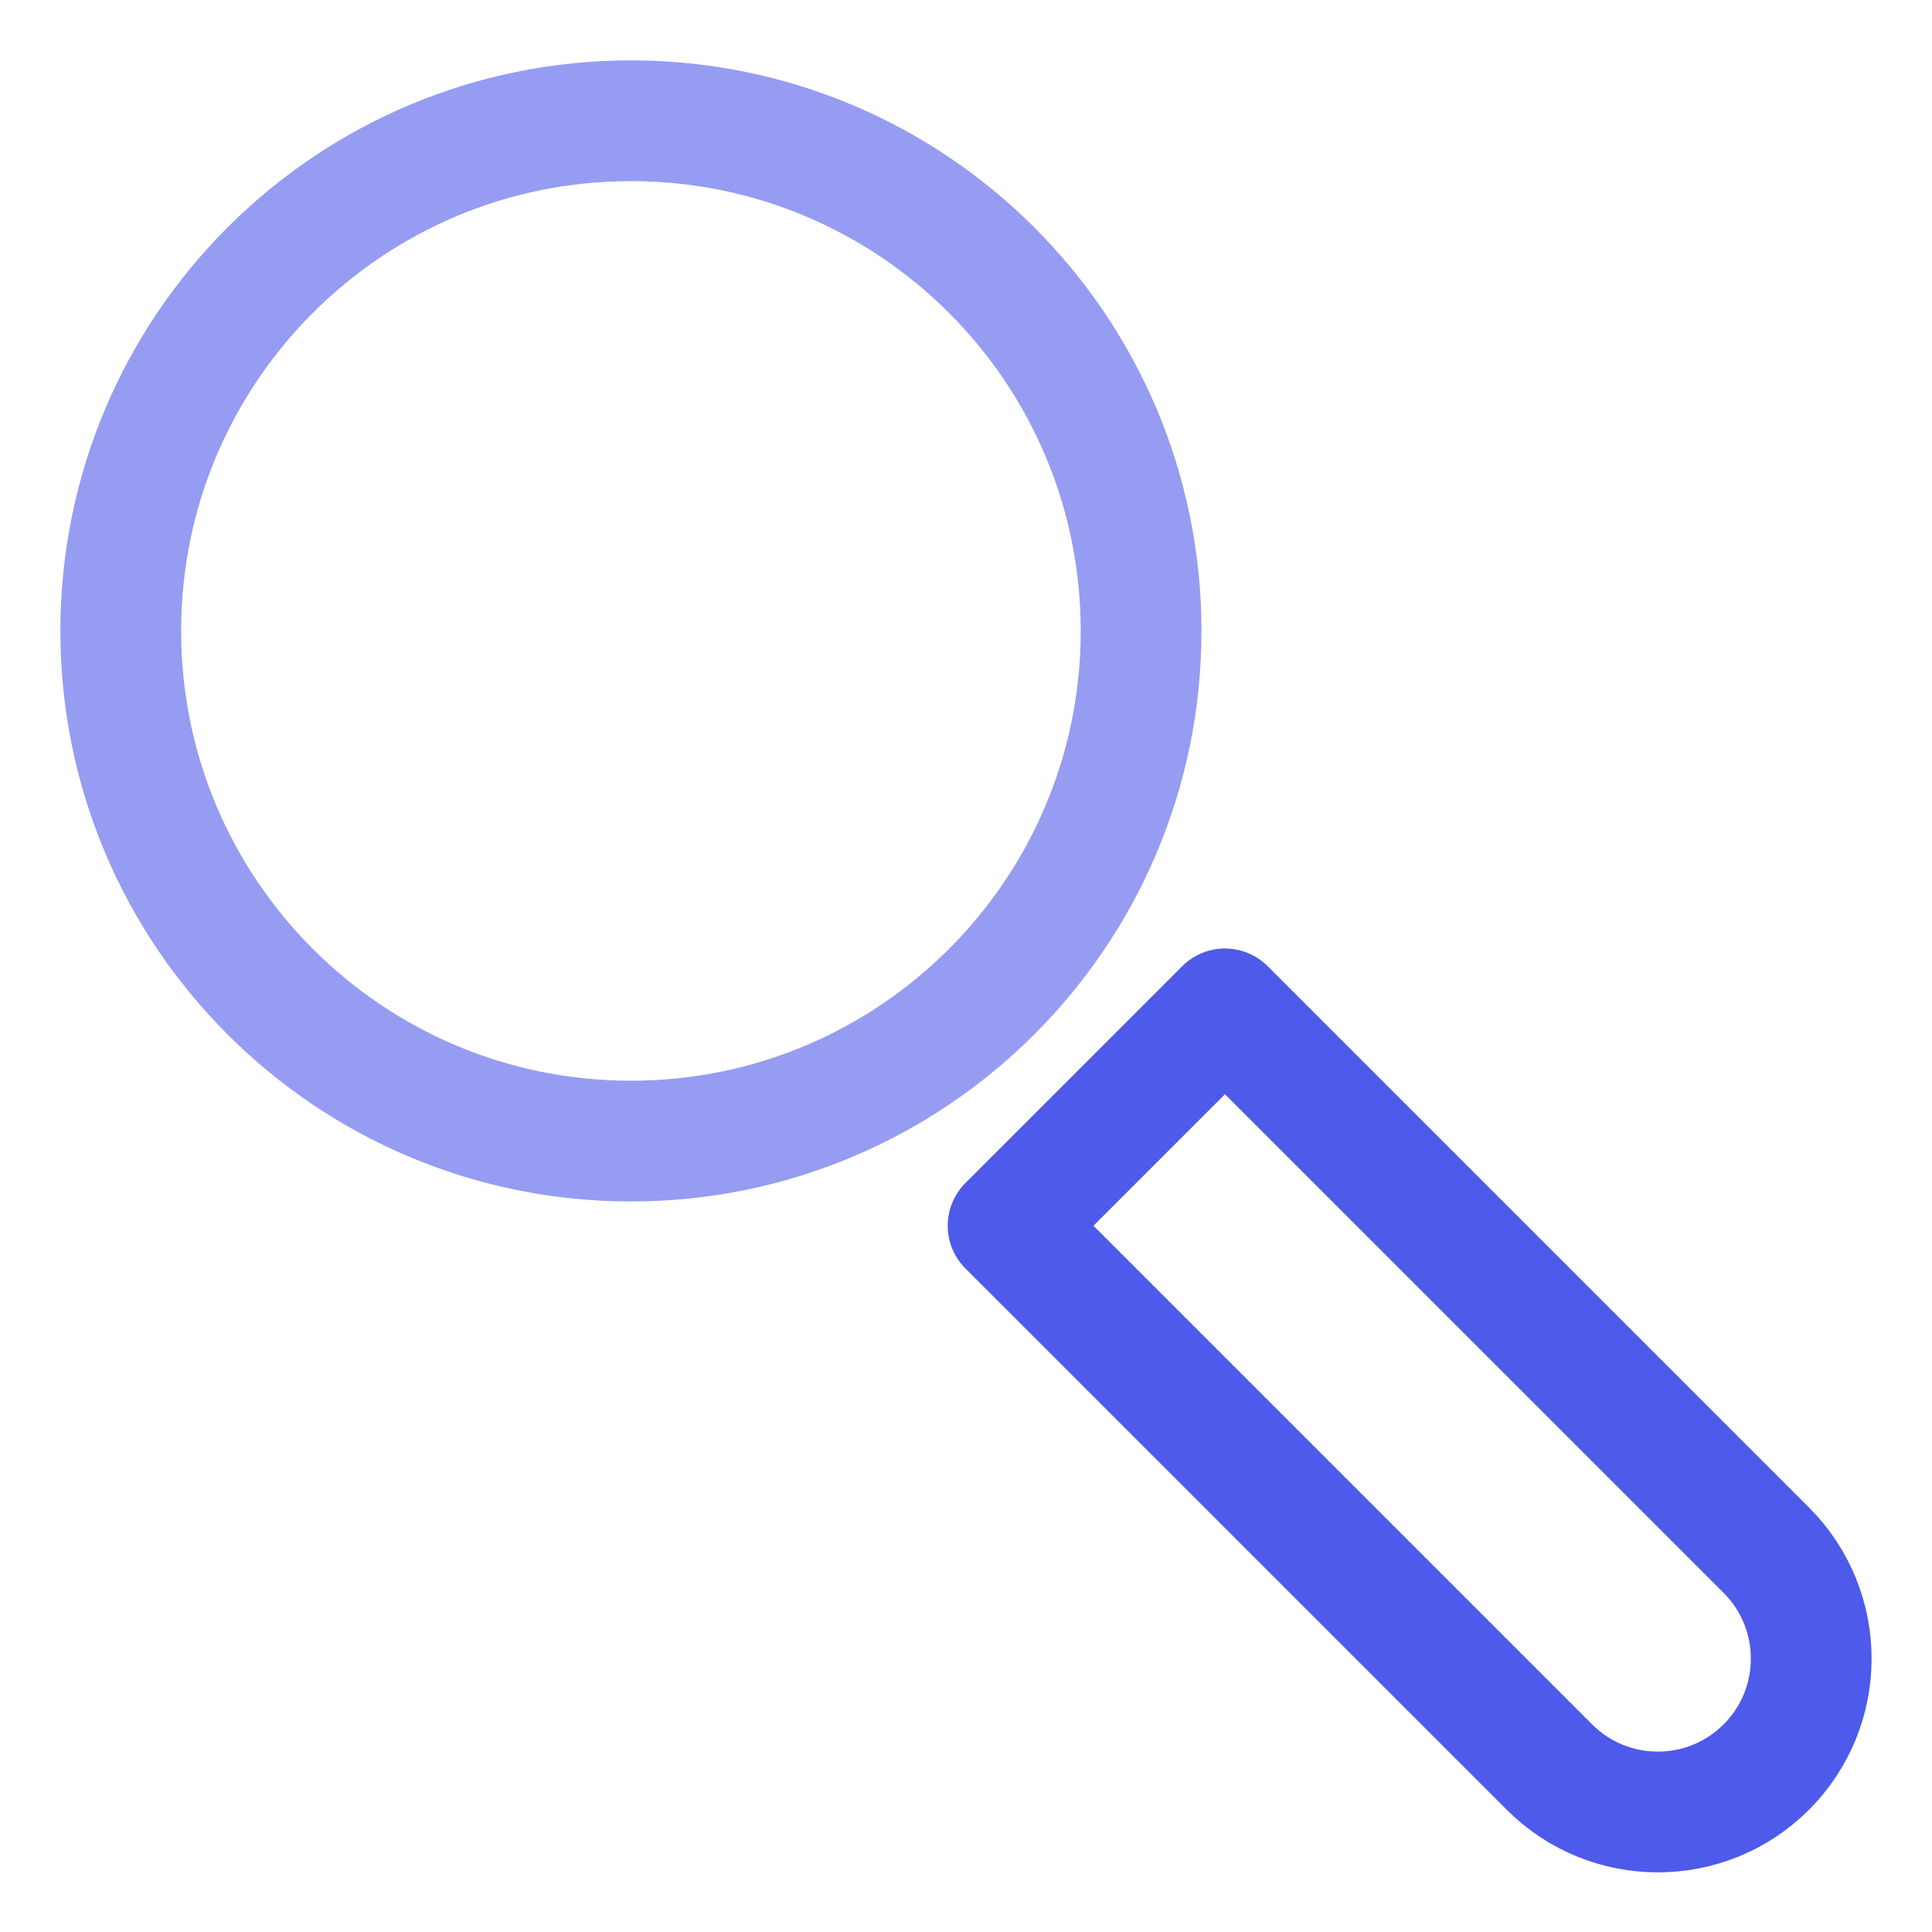
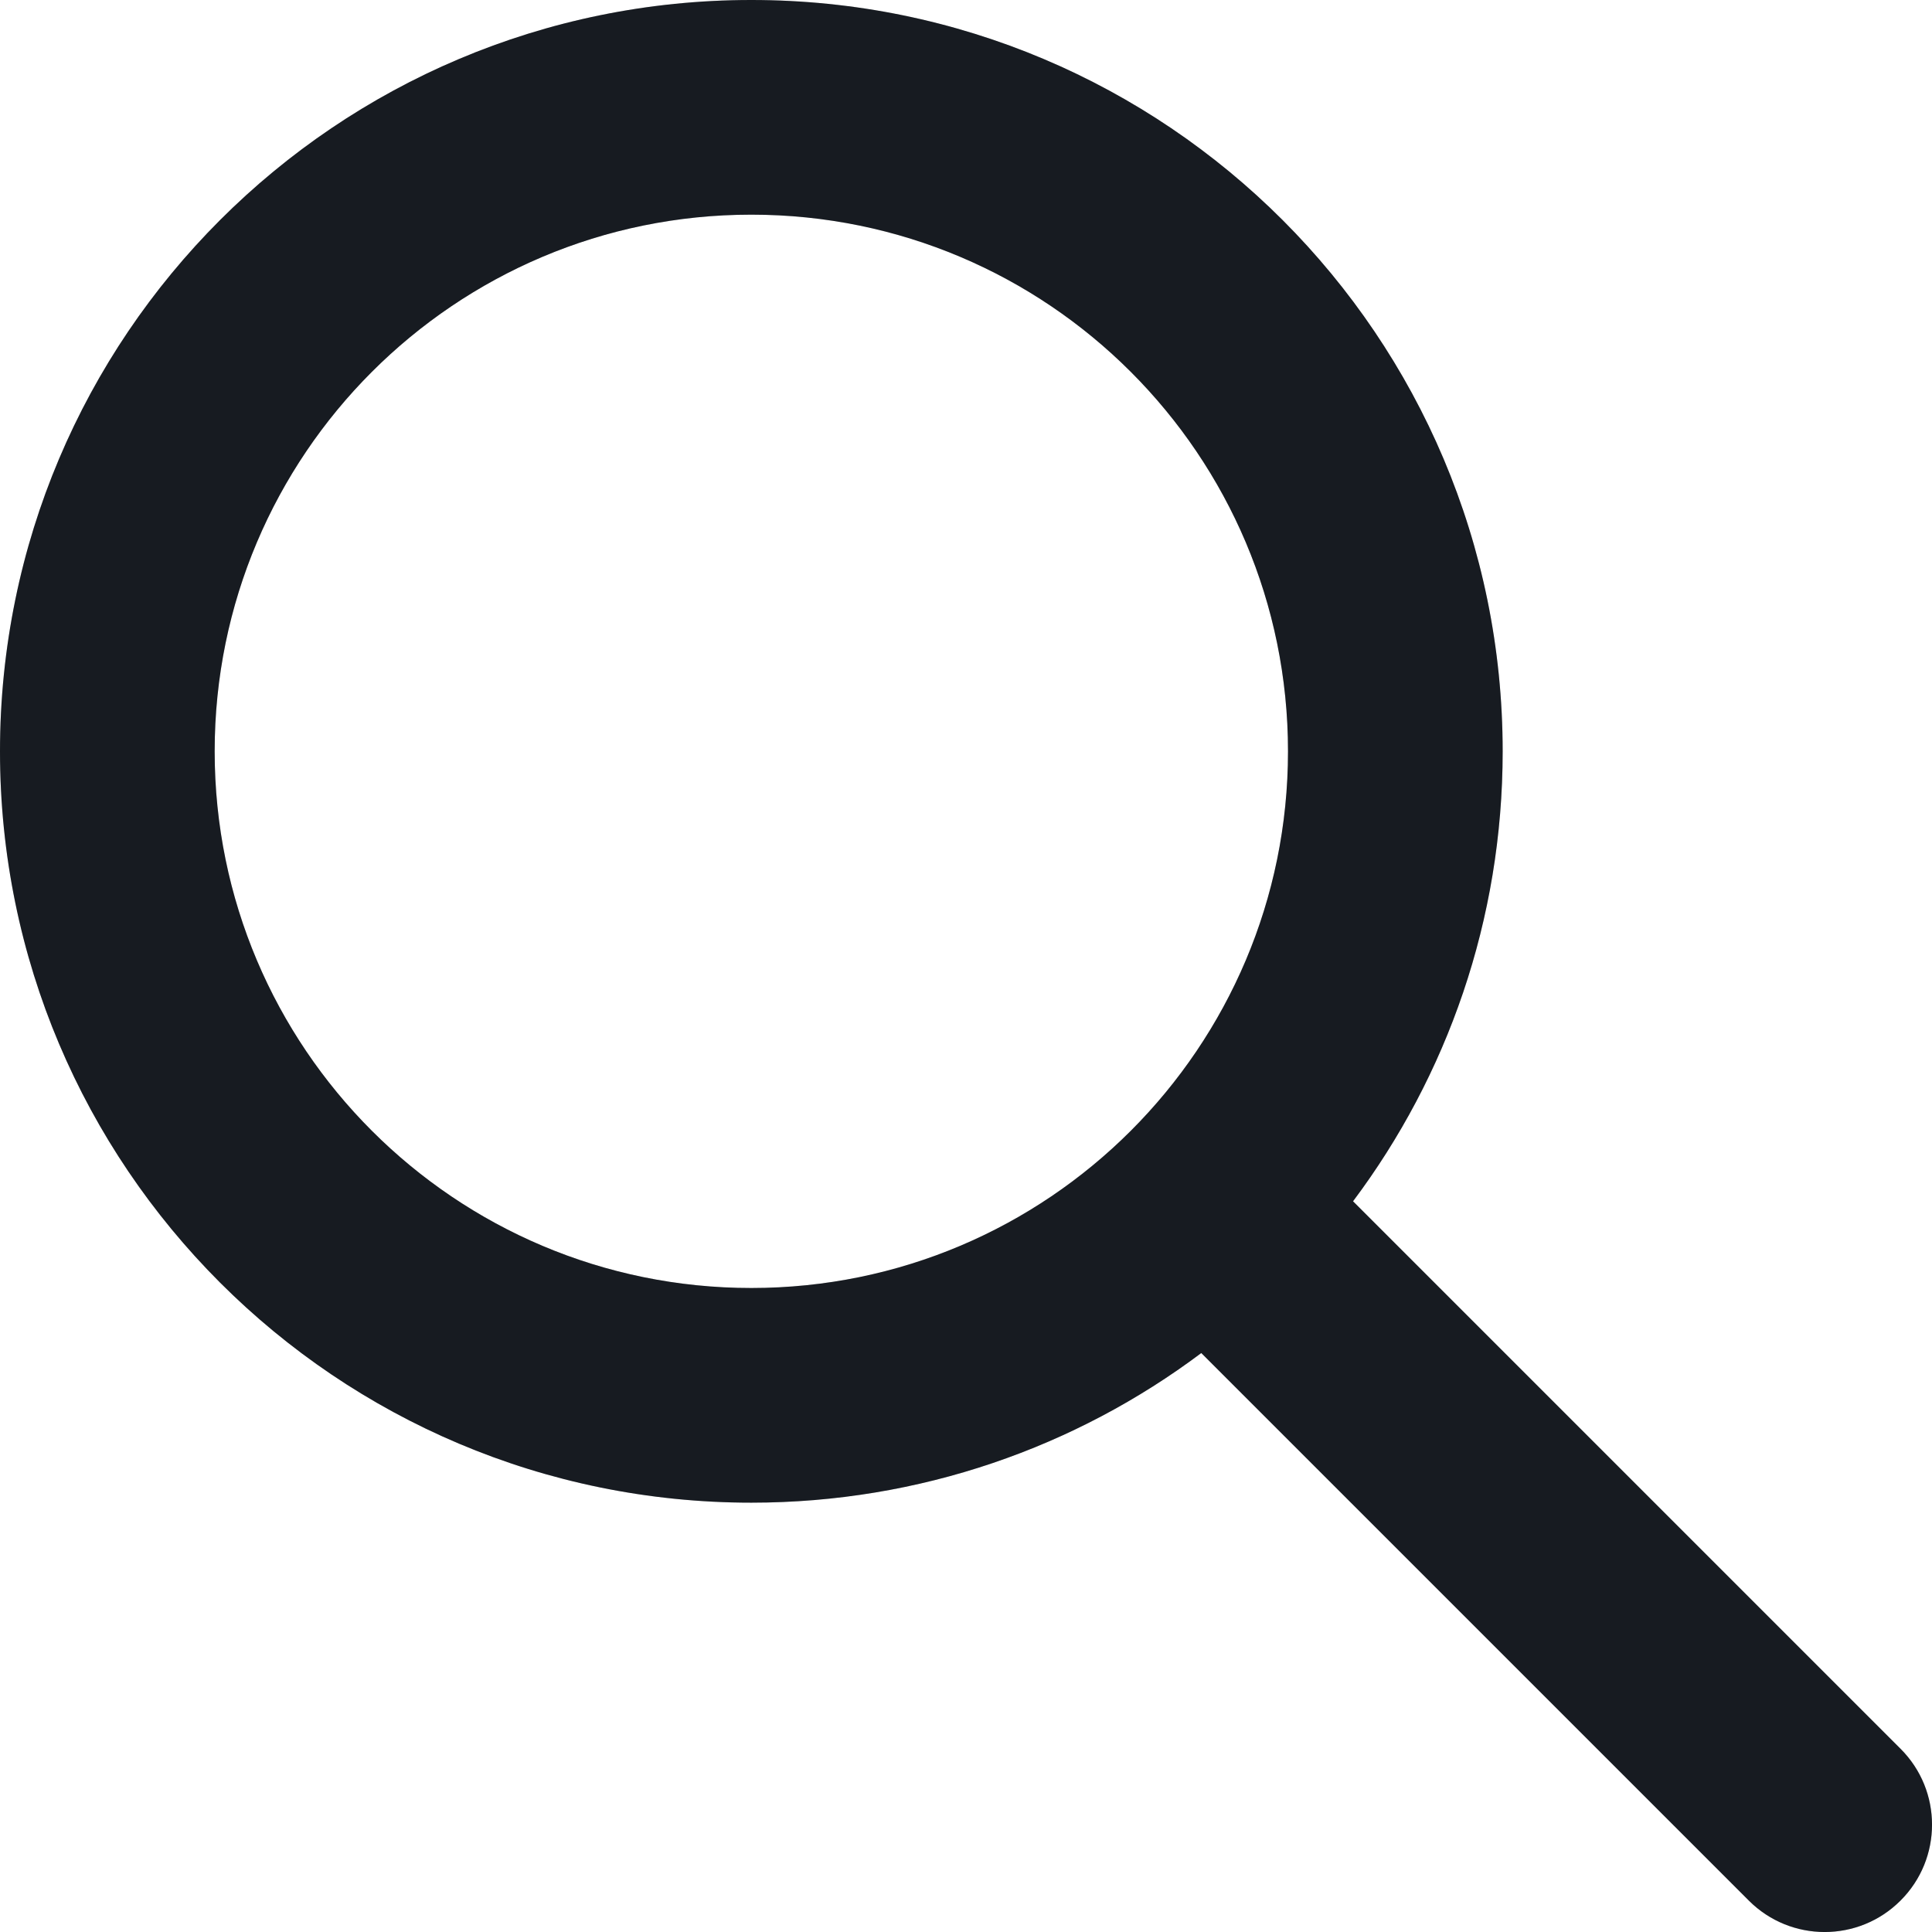
- <svg xmlns="http://www.w3.org/2000/svg" data-name="Layer 1" id="Layer_1" viewBox="0 0 32 32">
-   <defs>
-     <style>.cls-1,.cls-2{fill:none;stroke-linecap:round;stroke-linejoin:round;stroke-width:2px;}.cls-1{stroke:#4e5aea;}.cls-2{stroke:#959cf2;}</style>
-   </defs>
-   <path class="cls-1" d="M21.34,16.27h5.07a0,0,0,0,1,0,0V28.95a2.54,2.54,0,0,1-2.54,2.54h0a2.54,2.54,0,0,1-2.54-2.54V16.27a0,0,0,0,1,0,0Z" transform="translate(-9.89 23.88) rotate(-45)" />
-   <circle class="cls-2" cx="10.45" cy="10.45" r="8.45" />
+ <svg xmlns="http://www.w3.org/2000/svg" width="18" height="18" viewBox="0 0 18 18" fill="none">
+   <path fill-rule="evenodd" clip-rule="evenodd" d="M7 0C3.134 0 0 3.134 0 7C0 10.866 3.134 14 7 14C8.572 14 10.024 13.482 11.192 12.606L16.293 17.707C16.683 18.098 17.317 18.098 17.707 17.707C18.098 17.317 18.098 16.683 17.707 16.293L12.606 11.192C13.482 10.024 14 8.572 14 7C14 3.134 10.866 0 7 0ZM2 7C2 4.239 4.239 2 7 2C9.761 2 12 4.239 12 7C12 9.761 9.761 12 7 12C4.239 12 2 9.761 2 7Z" fill="#1D2229" />
+   <path fill-rule="evenodd" clip-rule="evenodd" d="M7 0C3.134 0 0 3.134 0 7C0 10.866 3.134 14 7 14C8.572 14 10.024 13.482 11.192 12.606L16.293 17.707C16.683 18.098 17.317 18.098 17.707 17.707C18.098 17.317 18.098 16.683 17.707 16.293L12.606 11.192C13.482 10.024 14 8.572 14 7C14 3.134 10.866 0 7 0ZM2 7C2 4.239 4.239 2 7 2C9.761 2 12 4.239 12 7C12 9.761 9.761 12 7 12C4.239 12 2 9.761 2 7Z" fill="black" fill-opacity="0.2" />
</svg>
